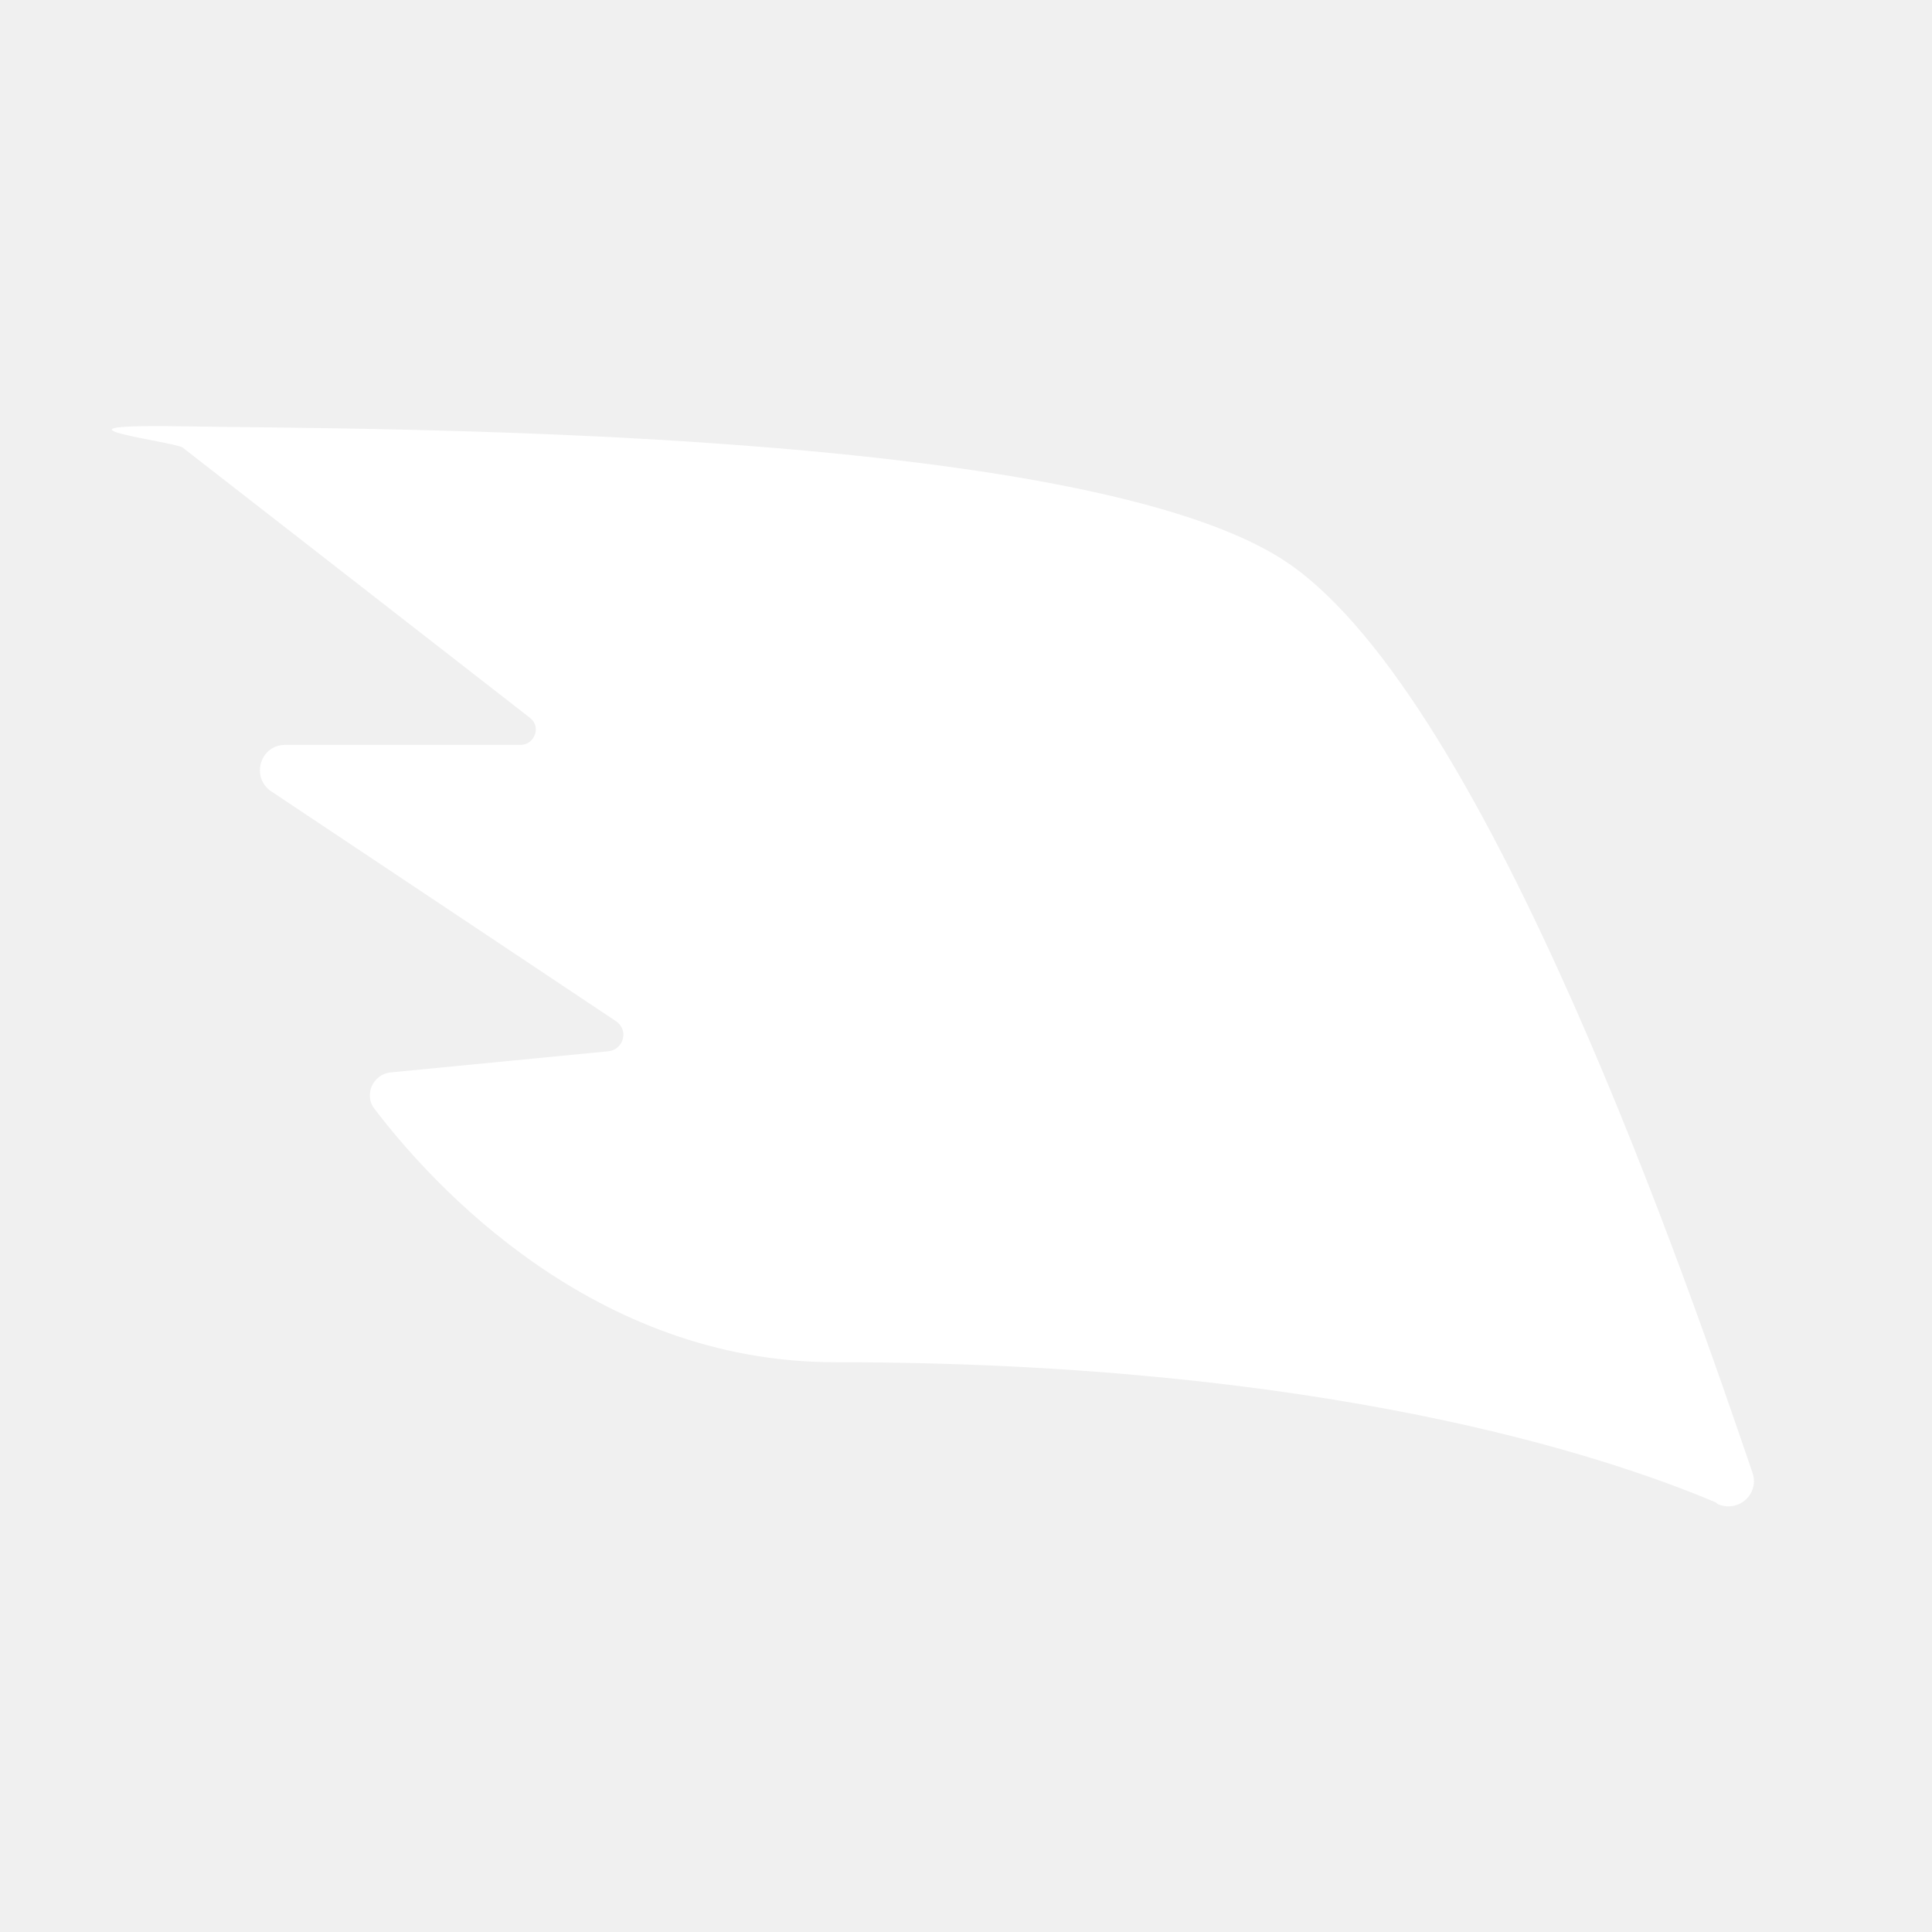
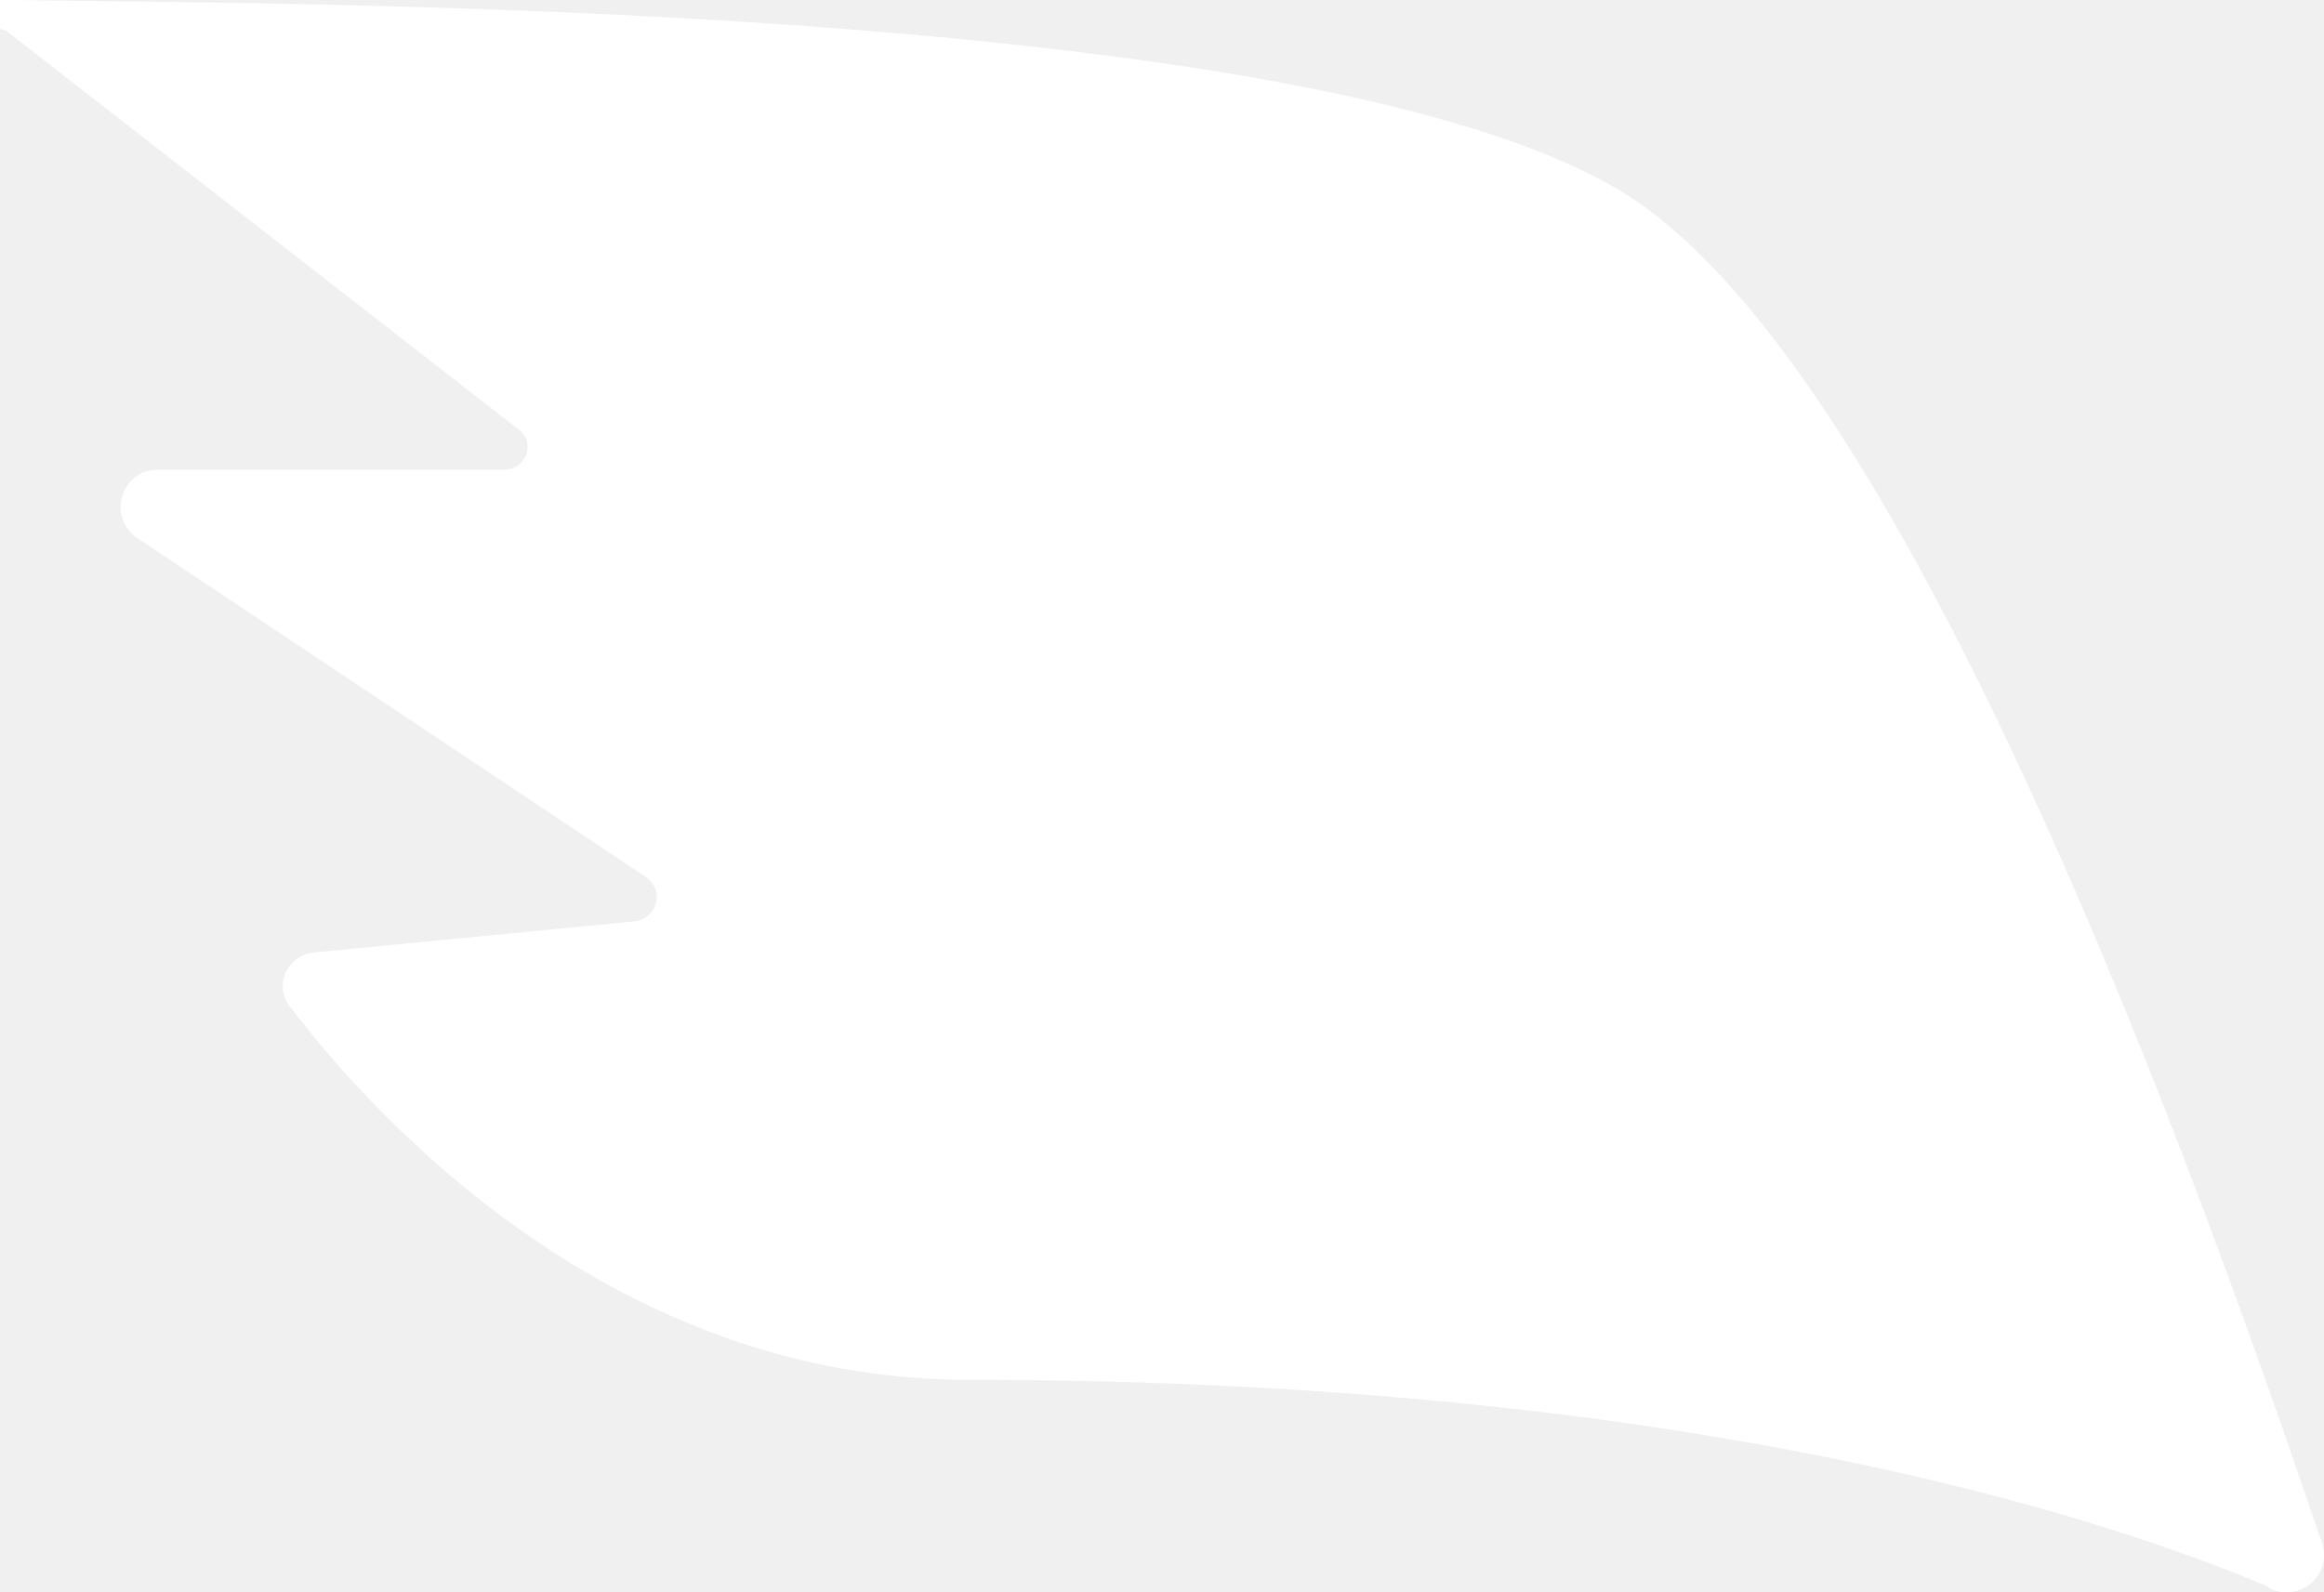
- <svg xmlns="http://www.w3.org/2000/svg" viewBox="-11.8 -28.25 128 128">
+ <svg xmlns="http://www.w3.org/2000/svg" viewBox="0 0 104.4 71.5">
  <defs>
    <style>
      .b {
        fill: white;
        stroke-width: 0px;
      }
    </style>
  </defs>
-   <path class="b" d="m102,71.4c1.4.6,2.8-.7,2.3-2.1-4.1-12-17.4-51-30.7-60.2S11.6.2.7,0-.3,1,.3,1.4l23,17.9c.8.6.3,1.8-.6,1.8H7.1c-1.7,0-2.3,2.2-.9,3.1l22.8,15.2c.9.6.5,1.9-.5,2l-14.4,1.4c-1.2.1-1.8,1.5-1.1,2.4,3.8,5,14.5,16.8,30.5,16.8,32.4,0,51.1,6.2,58.4,9.3Z" />
+   <path class="b" d="M102,71.4c1.4.6,2.8-.7,2.3-2.1-4.1-12-17.4-51-30.7-60.2S11.6.2.7,0-.3,1,.3,1.4l23,17.9c.8.6.3,1.8-.6,1.8H7.1c-1.7,0-2.3,2.2-.9,3.1l22.8,15.2c.9.6.5,1.9-.5,2l-14.4,1.4c-1.2.1-1.8,1.5-1.1,2.4,3.8,5,14.5,16.8,30.5,16.8,32.4,0,51.1,6.2,58.4,9.3Z" />
</svg>
